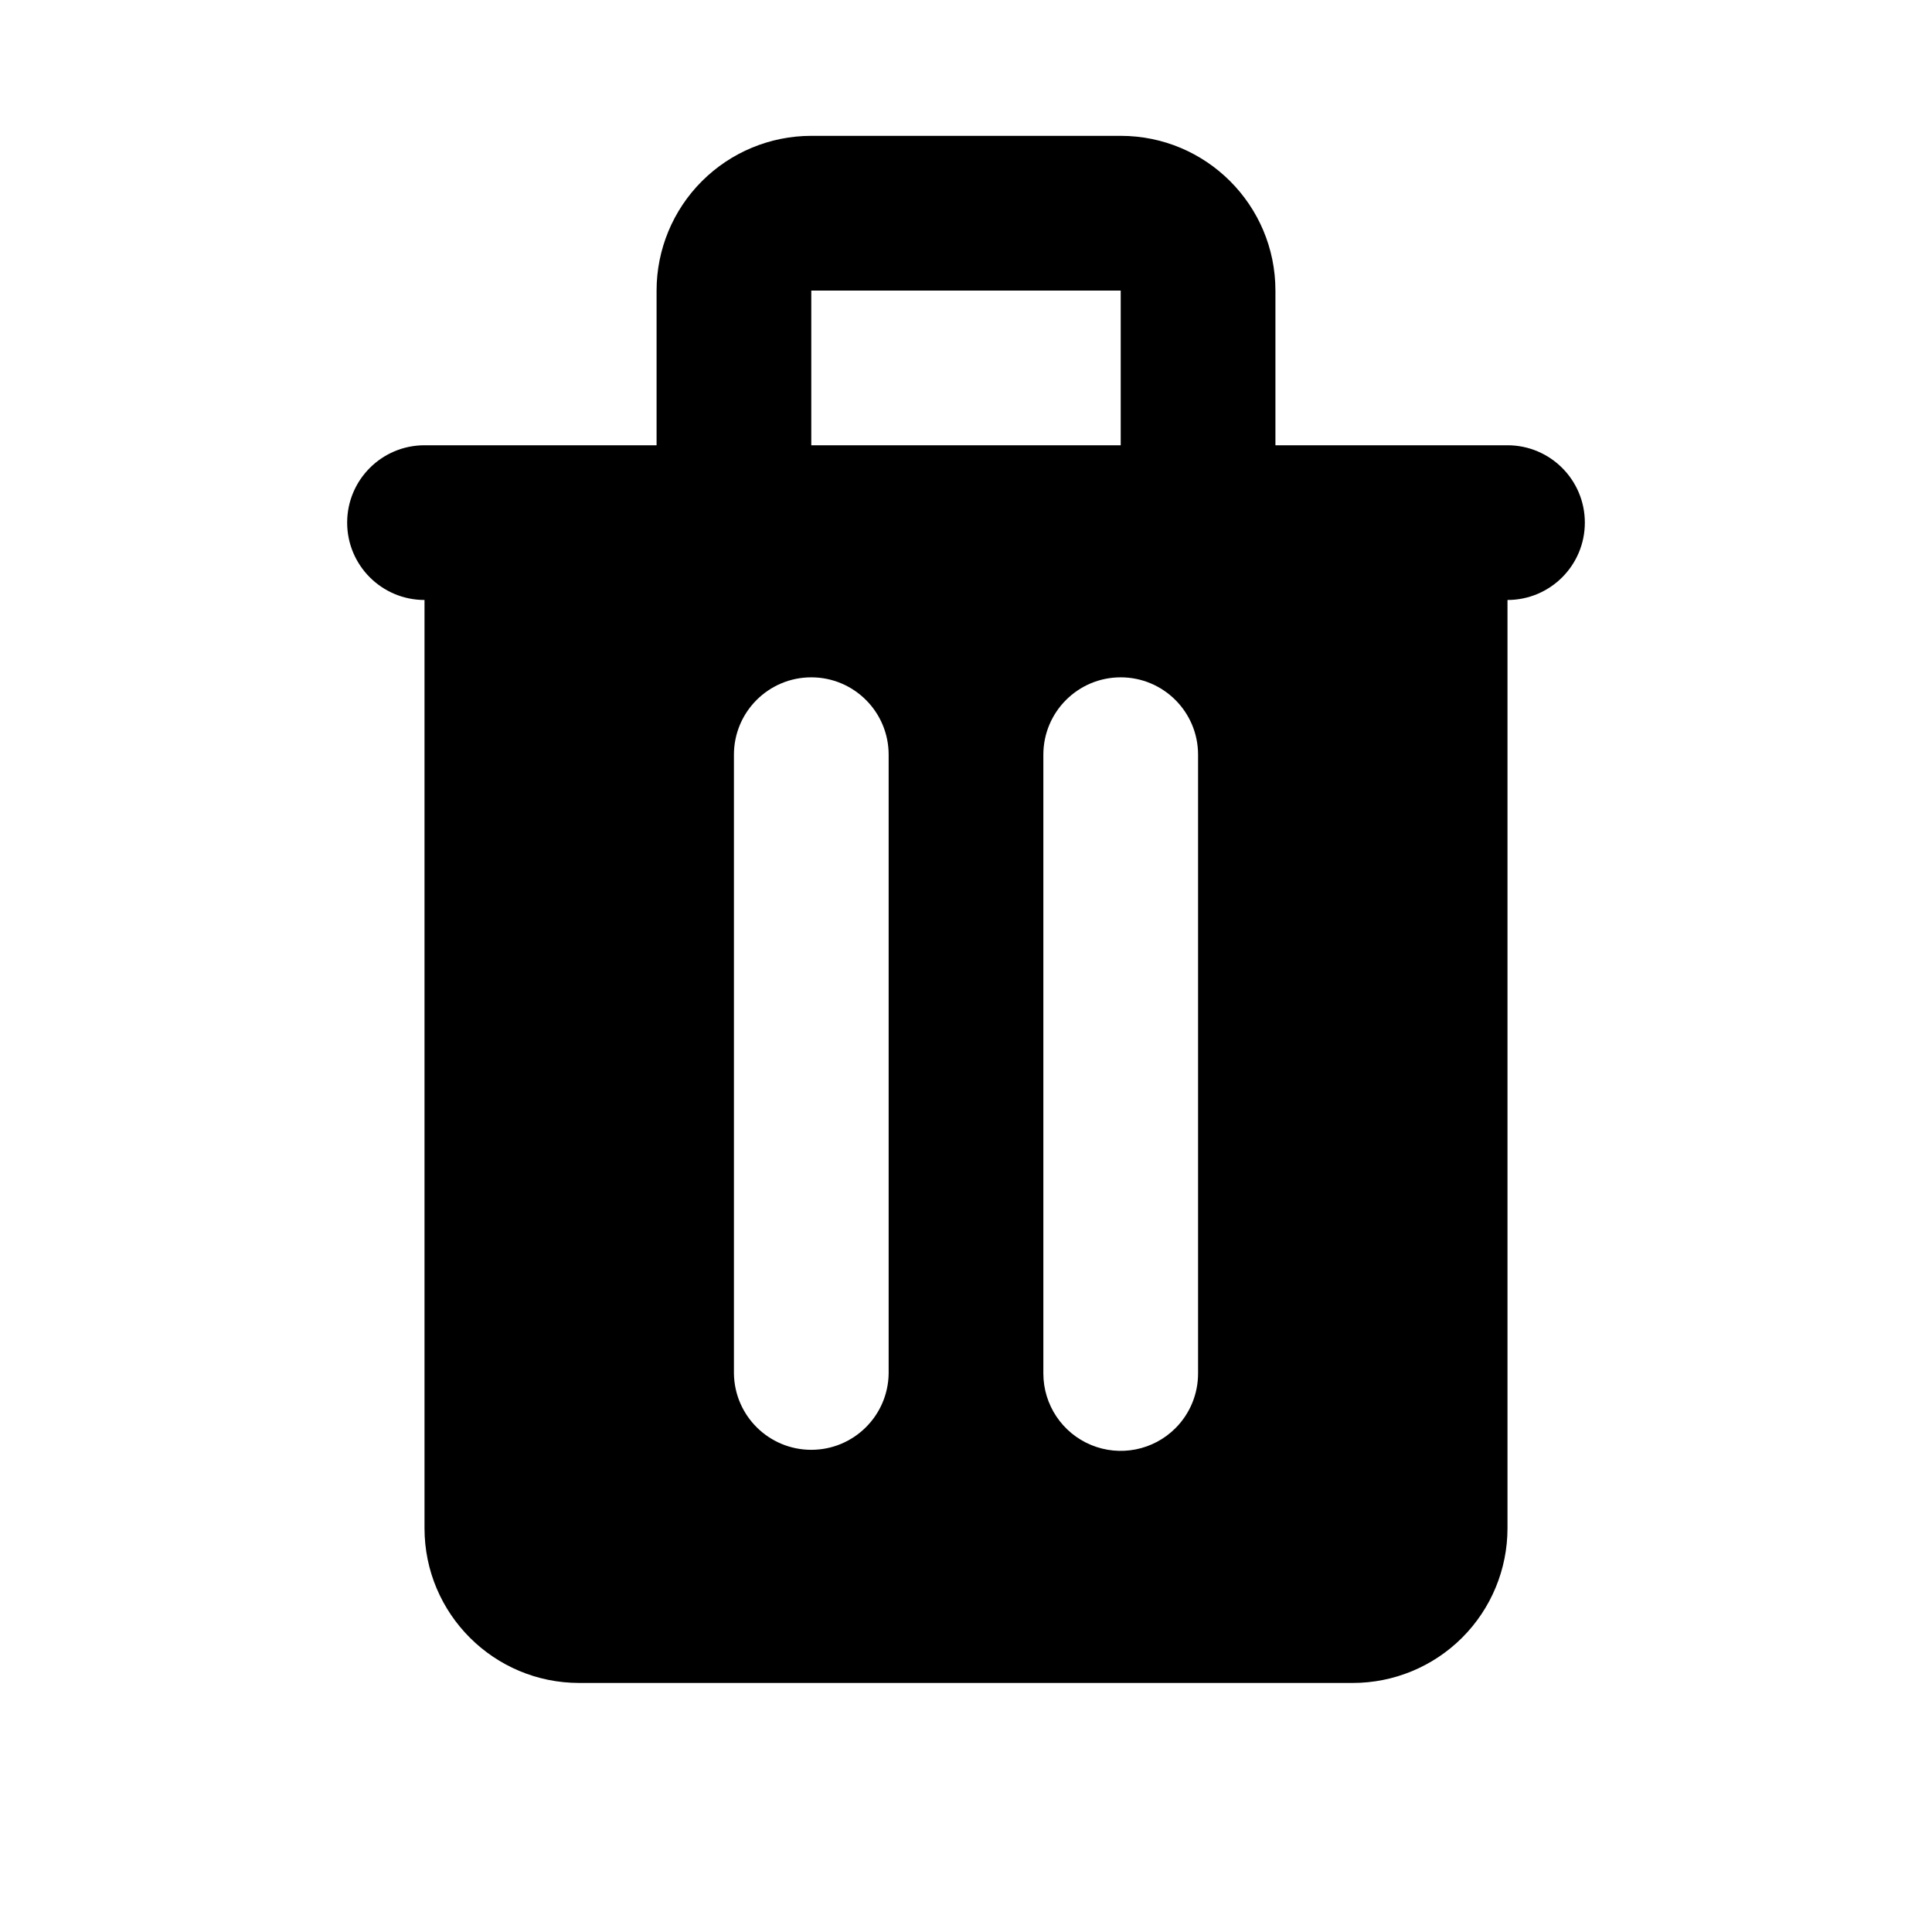
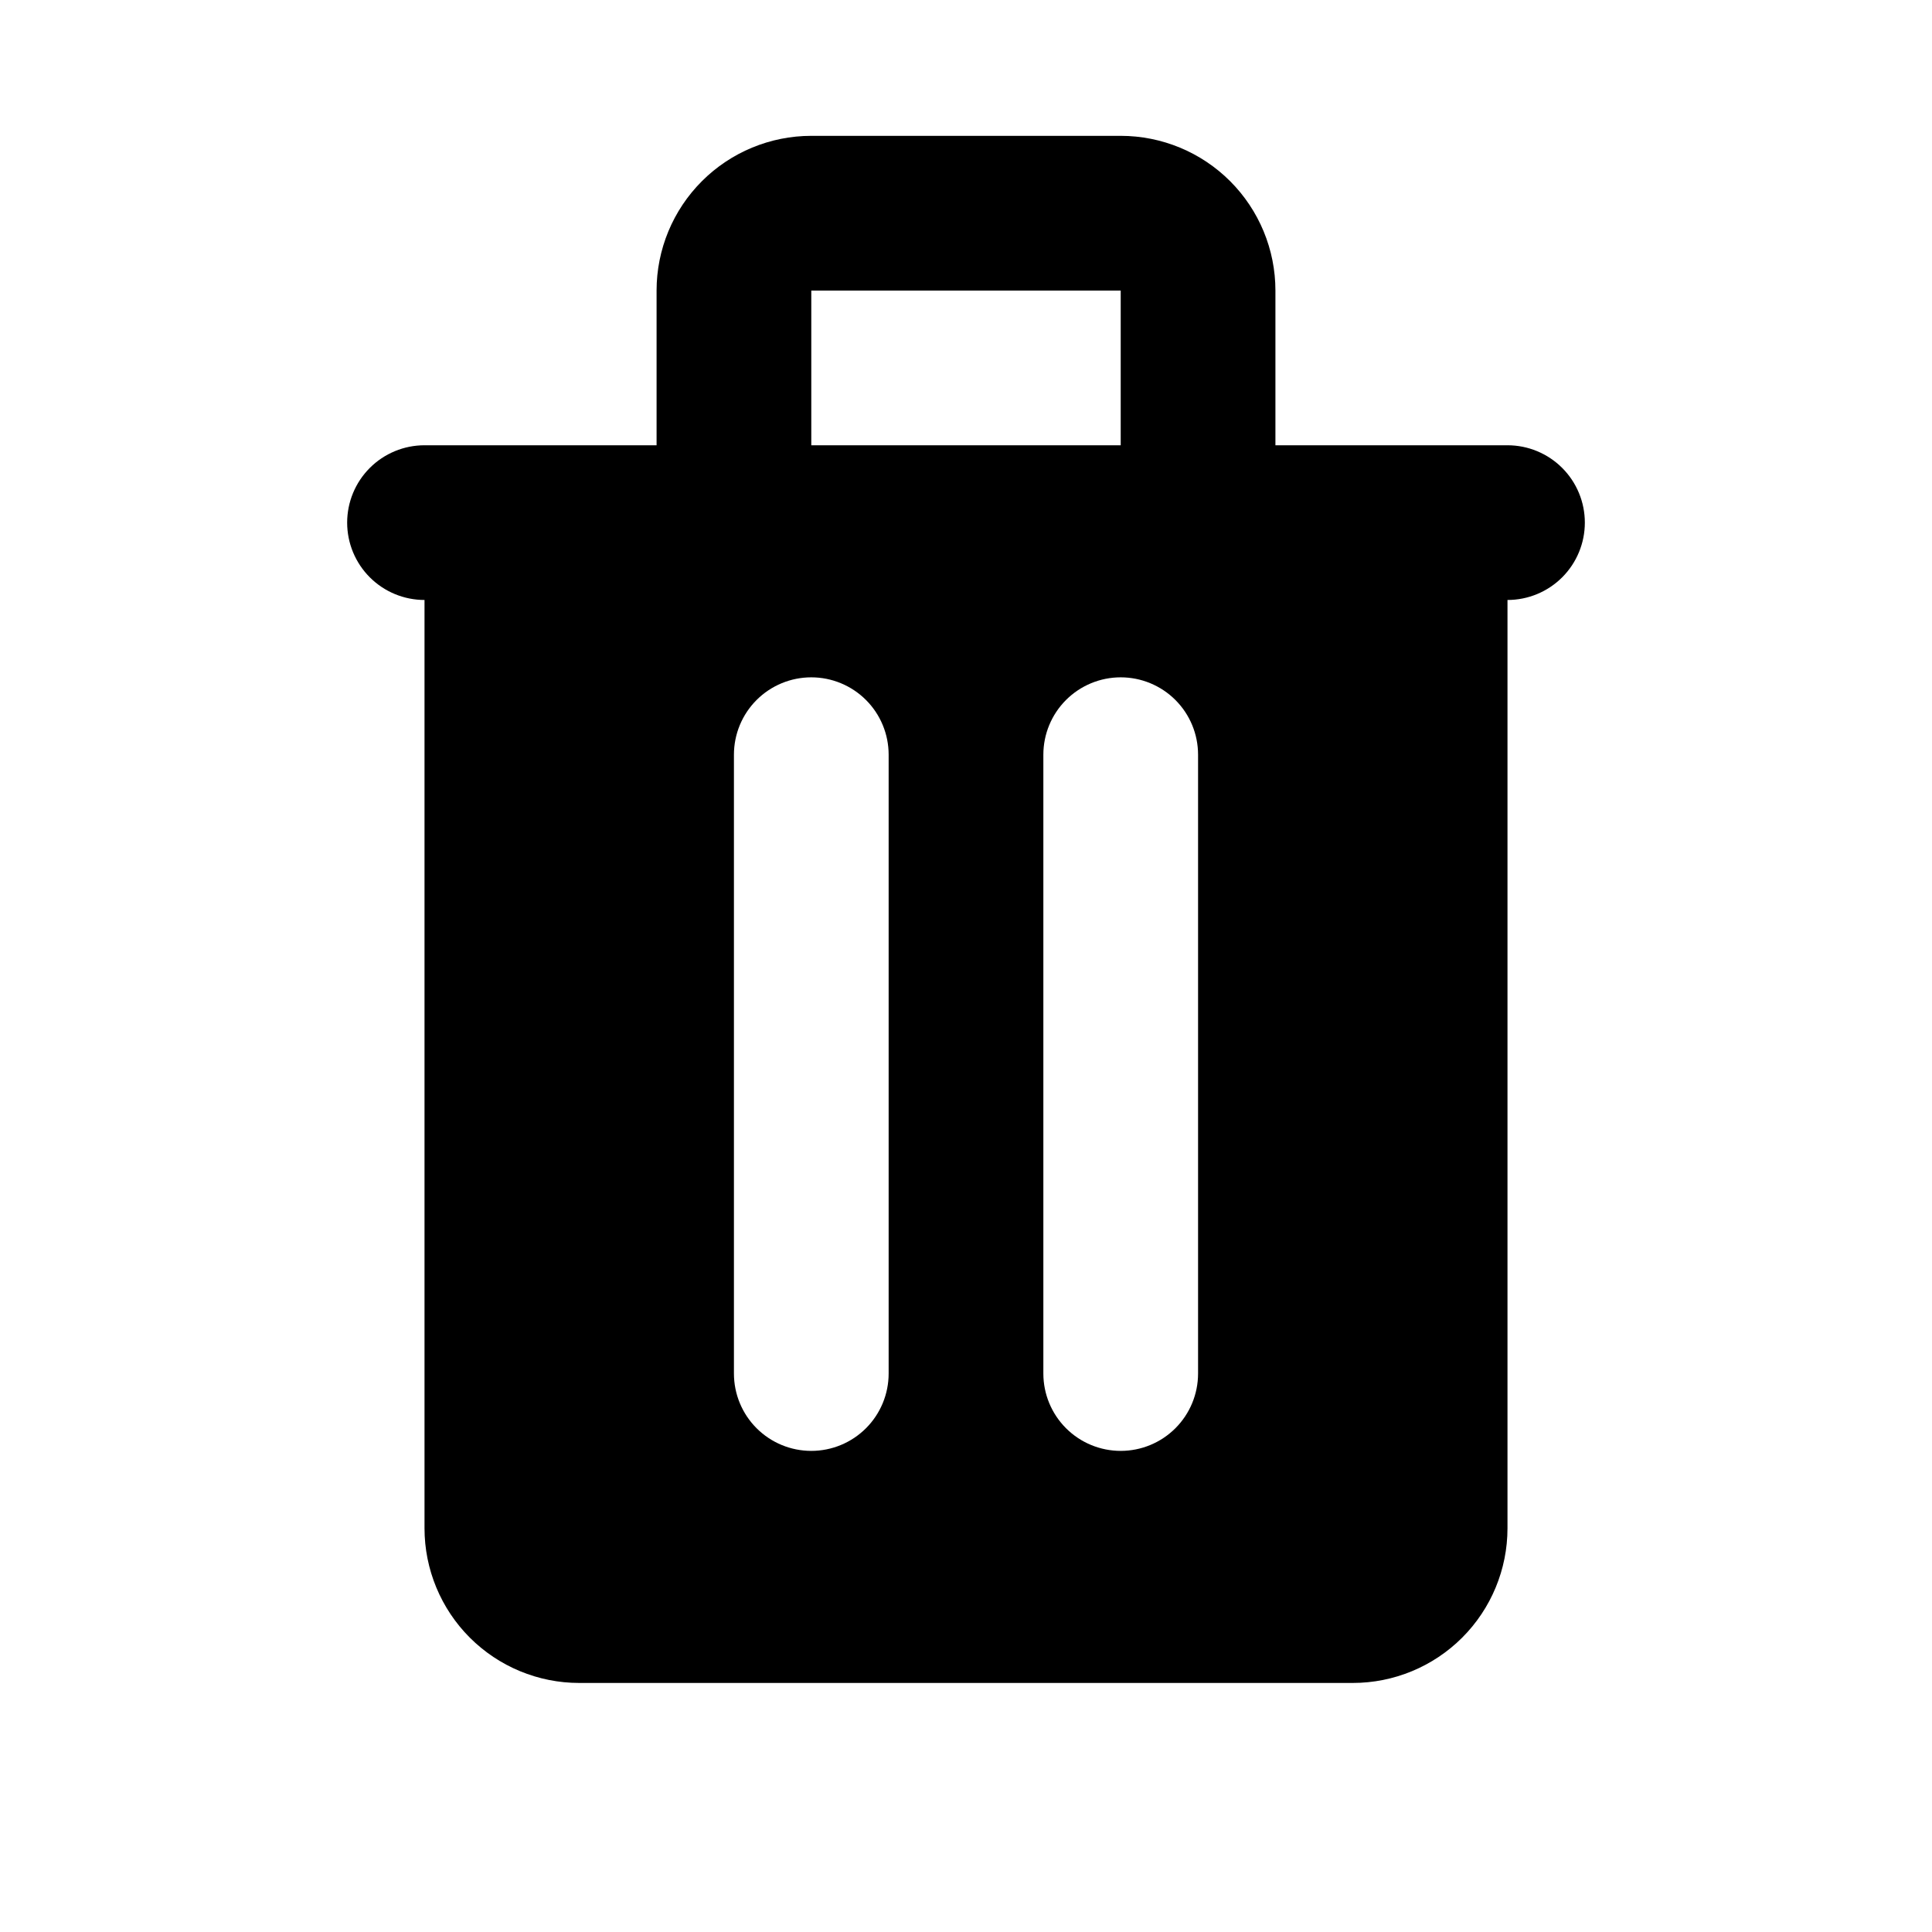
- <svg xmlns="http://www.w3.org/2000/svg" fill="none" viewBox="0 0 256 256">
-   <path fill="#000" fill-rule="evenodd" d="M93.007 24.007A20.5 20.5 0 0 1 107.5 18h41A20.5 20.5 0 0 1 169 38.5V59h30.75a10.25 10.25 0 0 1 0 20.5v123c0 5.437-2.16 10.651-6.004 14.496A20.5 20.5 0 0 1 179.25 223H76.75a20.5 20.5 0 0 1-20.5-20.5v-123a10.25 10.25 0 1 1 0-20.5H87V38.5a20.5 20.5 0 0 1 6.007-14.494M107.5 59h41V38.5h-41zm10.25 41a10.25 10.25 0 0 0-20.5 0v82a10.251 10.251 0 0 0 20.5 0zm41 0a10.25 10.25 0 0 0-20.5 0v82a10.252 10.252 0 0 0 17.498 7.248A10.25 10.25 0 0 0 158.75 182z" clip-rule="evenodd" />
+ <svg xmlns="http://www.w3.org/2000/svg" width="256" height="256" viewBox="0 0 256 256" fill="none">
+   <path fill-rule="evenodd" clip-rule="evenodd" d="M93.007 24.006C96.85 20.162 102.064 18.001 107.5 18H148.5C153.937 18 159.151 20.16 162.996 24.004C166.84 27.849 169 33.063 169 38.5V59H199.75C202.468 59 205.076 60.08 206.998 62.002C208.92 63.924 210 66.531 210 69.25C210 71.969 208.92 74.576 206.998 76.498C205.076 78.42 202.468 79.5 199.75 79.5V202.5C199.75 207.937 197.59 213.151 193.746 216.996C189.901 220.84 184.687 223 179.25 223H76.75C71.313 223 66.099 220.84 62.254 216.996C58.41 213.151 56.25 207.937 56.25 202.5V79.5C53.532 79.5 50.924 78.42 49.002 76.498C47.08 74.576 46 71.969 46 69.25C46 66.531 47.08 63.924 49.002 62.002C50.924 60.08 53.532 59 56.25 59H87V38.5C87.001 33.063 89.162 27.85 93.007 24.006ZM107.5 59H148.5V38.5H107.5V59ZM117.75 100C117.75 97.281 116.67 94.674 114.748 92.752C112.826 90.83 110.218 89.75 107.5 89.75C104.782 89.75 102.174 90.83 100.252 92.752C98.33 94.674 97.25 97.281 97.25 100V182C97.25 184.718 98.33 187.326 100.252 189.248C102.174 191.17 104.782 192.25 107.5 192.25C110.218 192.25 112.826 191.17 114.748 189.248C116.67 187.326 117.75 184.718 117.75 182V100ZM158.75 100C158.75 97.281 157.67 94.674 155.748 92.752C153.826 90.83 151.218 89.75 148.5 89.75C145.782 89.75 143.174 90.83 141.252 92.752C139.33 94.674 138.25 97.281 138.25 100V182C138.25 184.718 139.33 187.326 141.252 189.248C143.174 191.17 145.782 192.25 148.5 192.25C151.218 192.25 153.826 191.17 155.748 189.248C157.67 187.326 158.75 184.718 158.75 182V100Z" fill="black" />
</svg>
